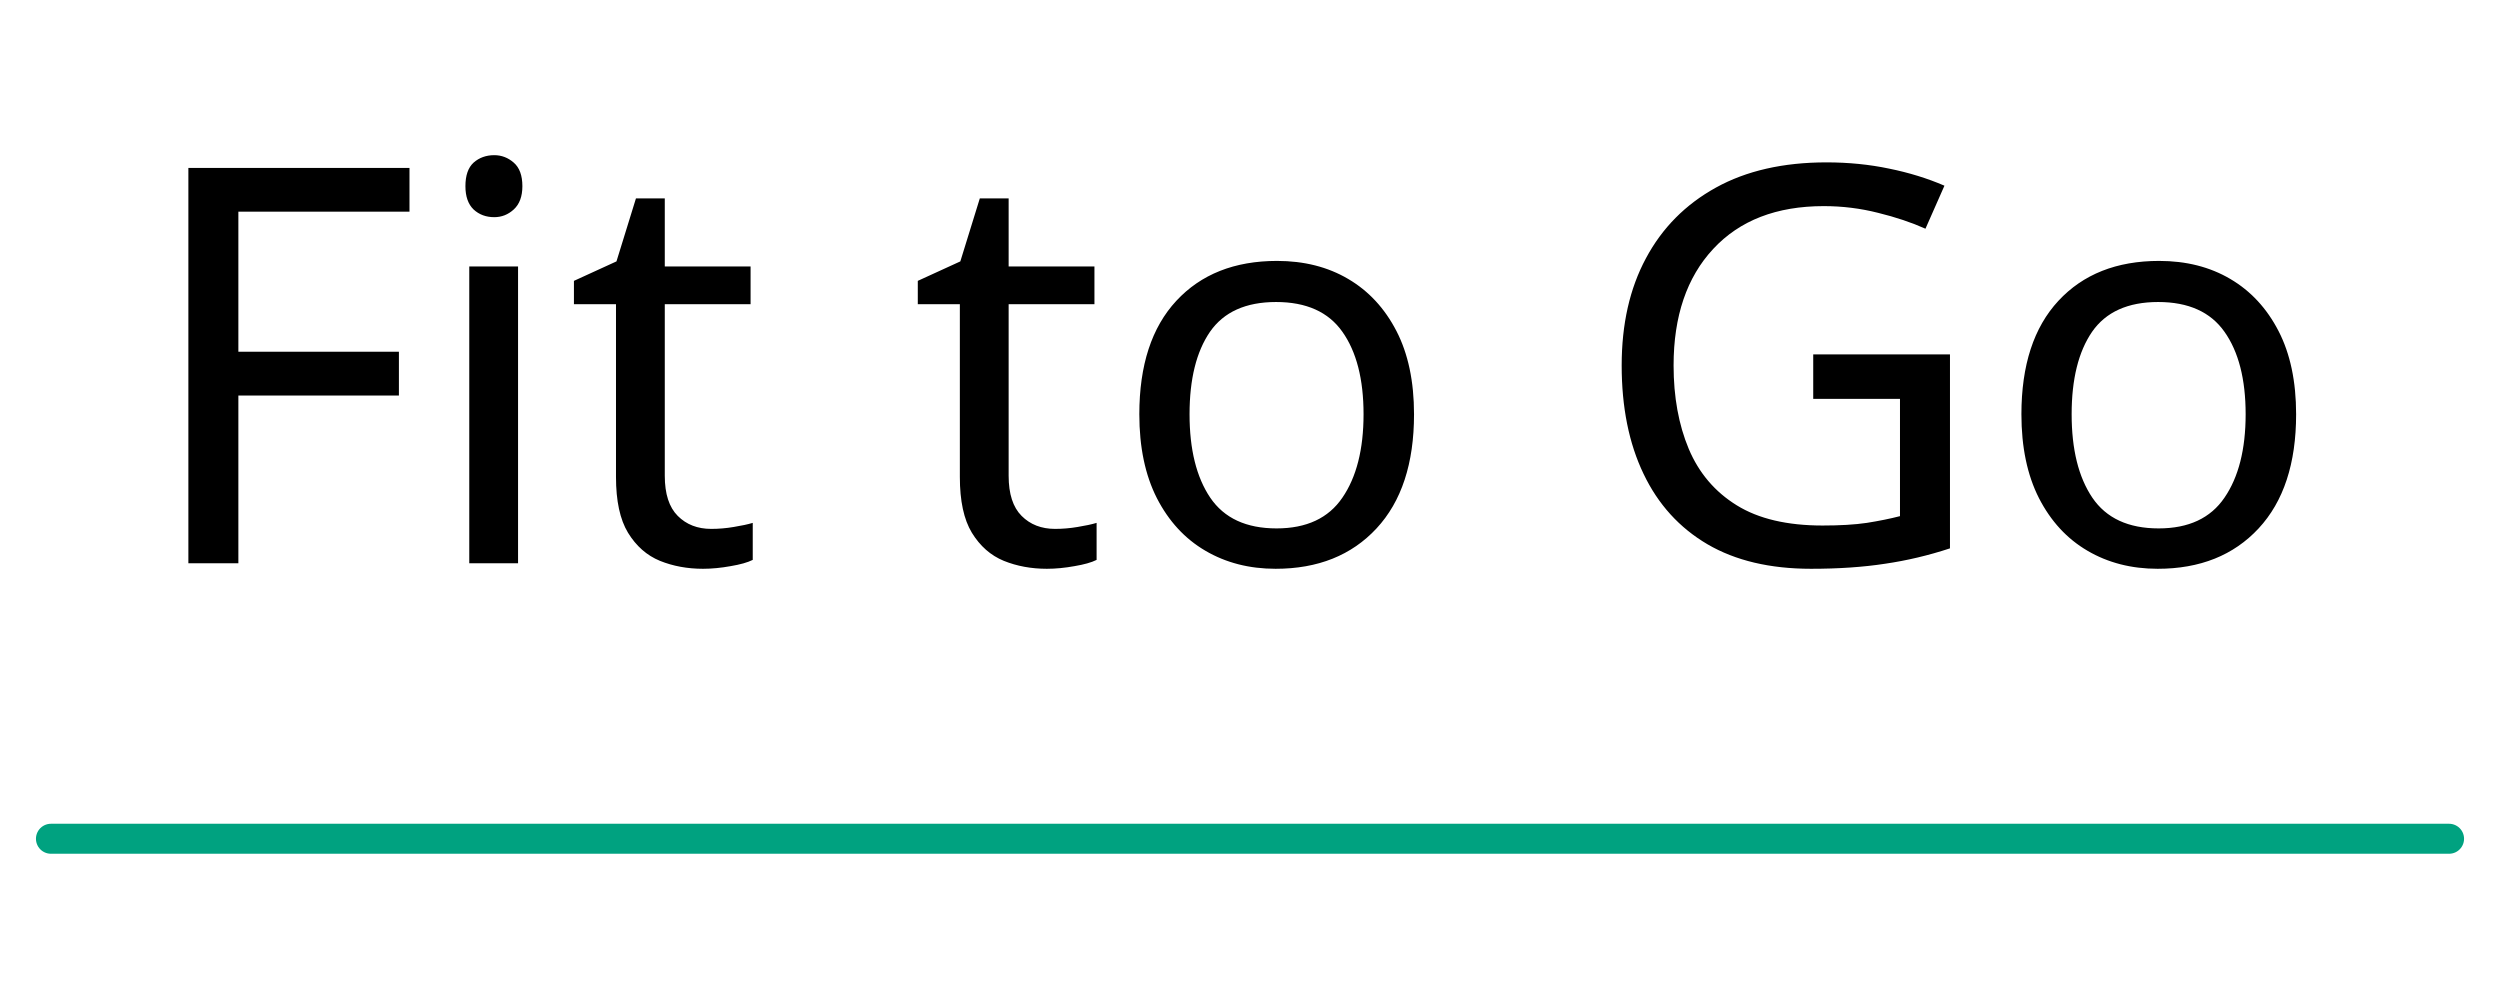
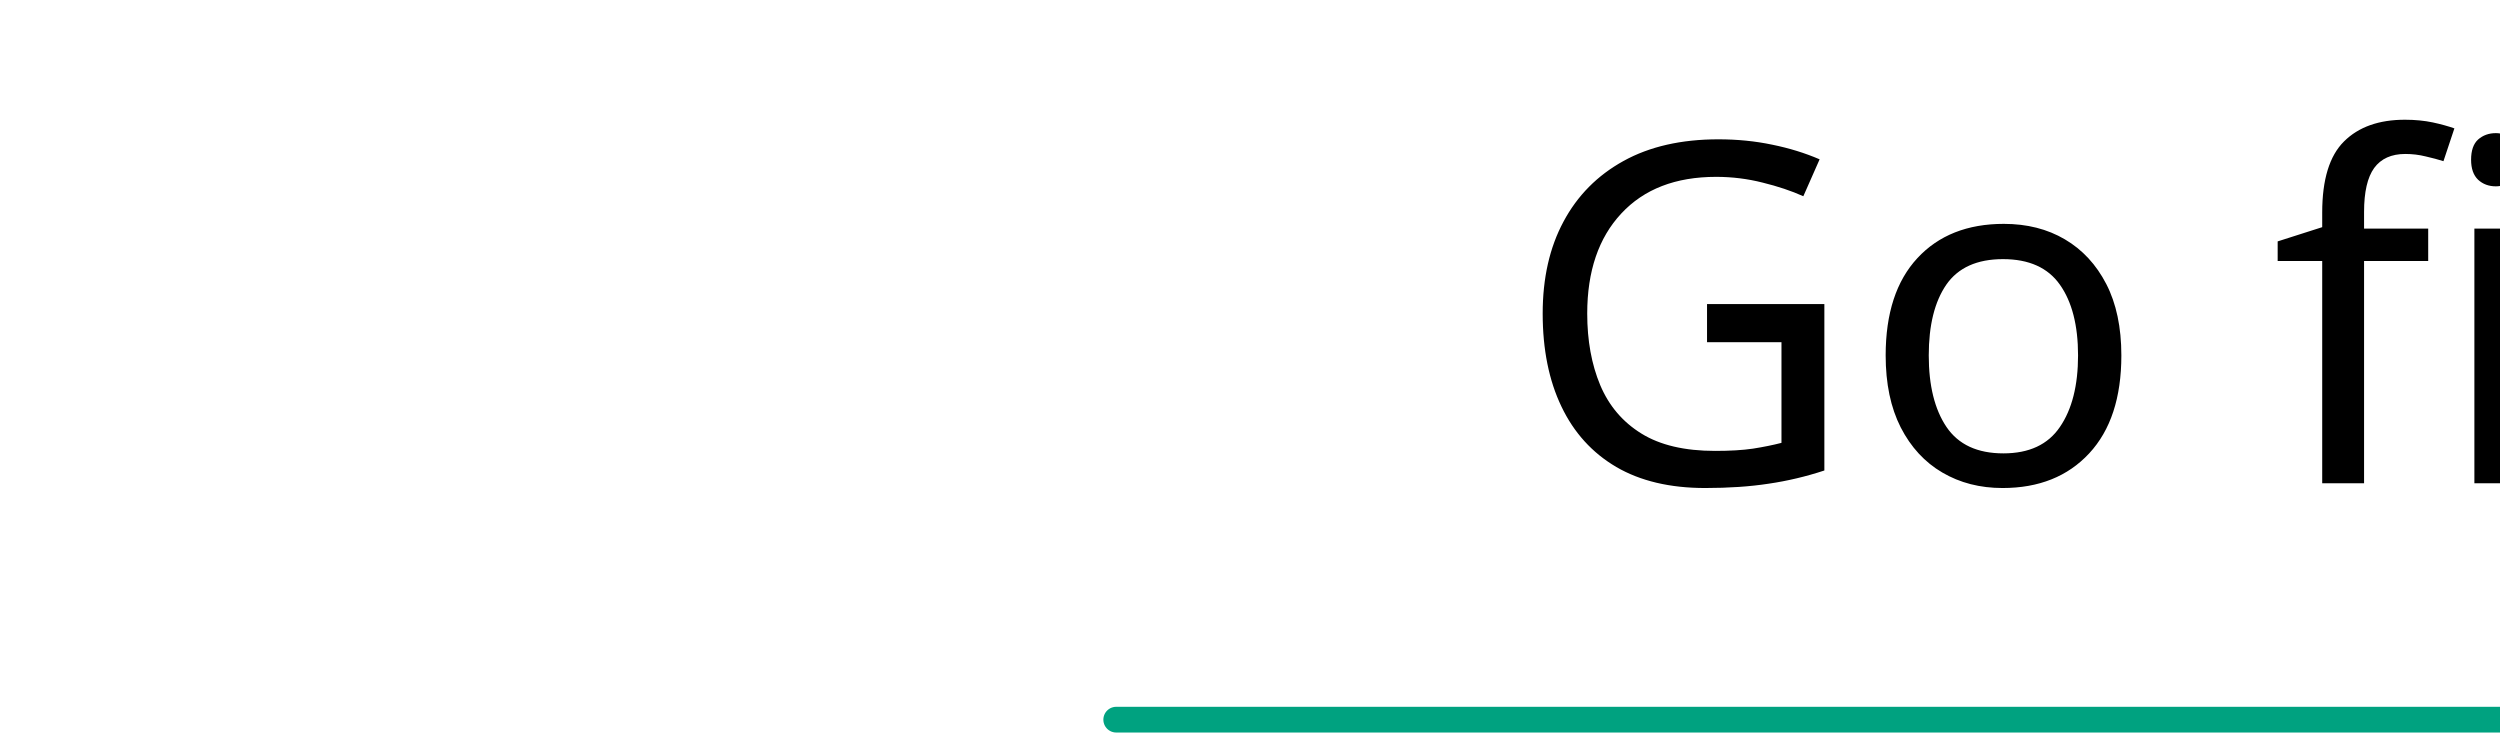
- <svg xmlns="http://www.w3.org/2000/svg" width="1000px" viewBox="0 0 500 200" version="1.1" xml:space="preserve" style="fill-rule:evenodd;clip-rule:evenodd;stroke-linecap:round;stroke-linejoin:round;stroke-miterlimit:1.5;">
-   <g transform="matrix(1,0,0,1,0,-150)">
-     <g transform="matrix(3.07629,0,0,3.07629,18.5446,-42.0217)">
-       <text x="2.735px" y="99.039px" style="font-family:'Avenir-Book', 'Avenir';font-size:36px;">Fit to Go</text>
+ <svg xmlns="http://www.w3.org/2000/svg" width="120%" height="120%" version="1.1" xml:space="preserve" style="fill-rule:evenodd;clip-rule:evenodd;stroke-linecap:round;stroke-linejoin:round;stroke-miterlimit:1.5;">
+   <g transform="matrix(1,0,0,1,-519.073,-150)">
+     <g transform="matrix(3.07629,0,0,3.07629,871.892,262.651)">
+       <text x="0px" y="0px" style="font-family:'Avenir-Book', 'Avenir';font-size:36px;">Go ﬁt</text>
    </g>
    <g transform="matrix(3.07629,0,0,3.07629,-657.051,-949.938)">
-       <path d="M216.898,412.084L372.807,412.084" style="fill:none;stroke:rgb(0,162,128);stroke-width:1.95px;" />
+       <path d="M466.898,412.084L622.807,412.084" style="fill:none;stroke:rgb(0,162,128);stroke-width:1.95px;" />
    </g>
  </g>
</svg>
